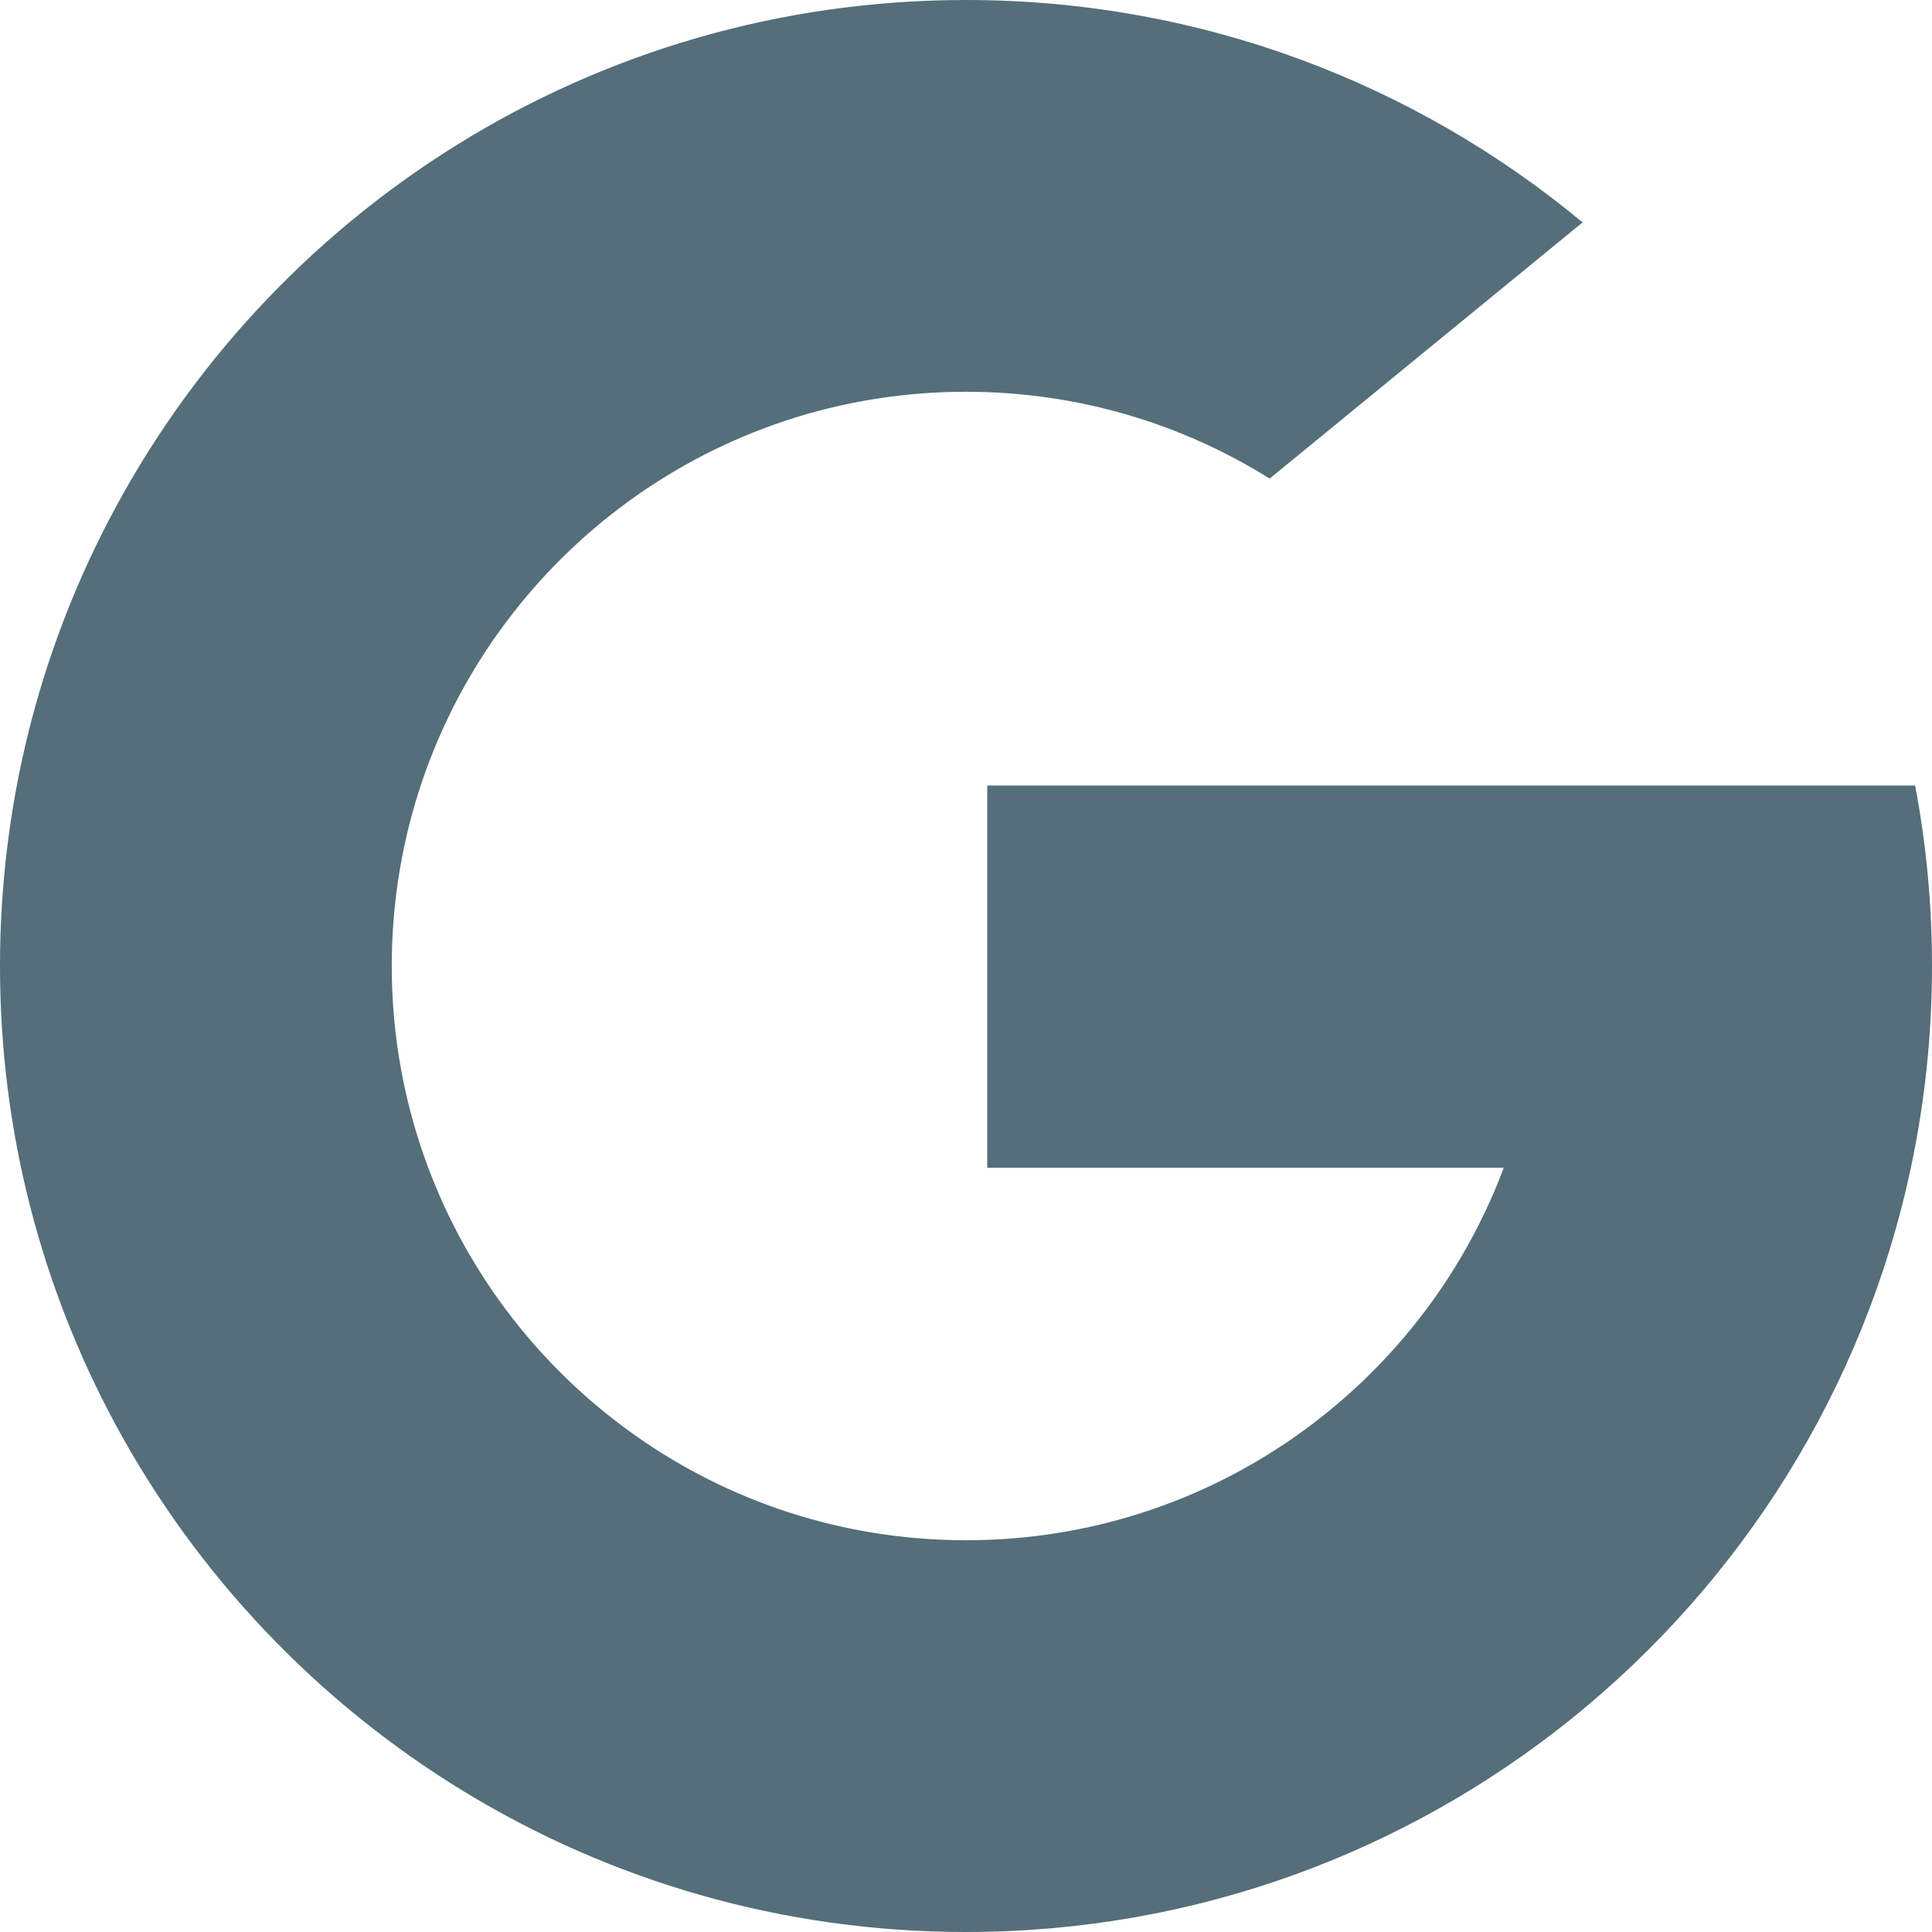
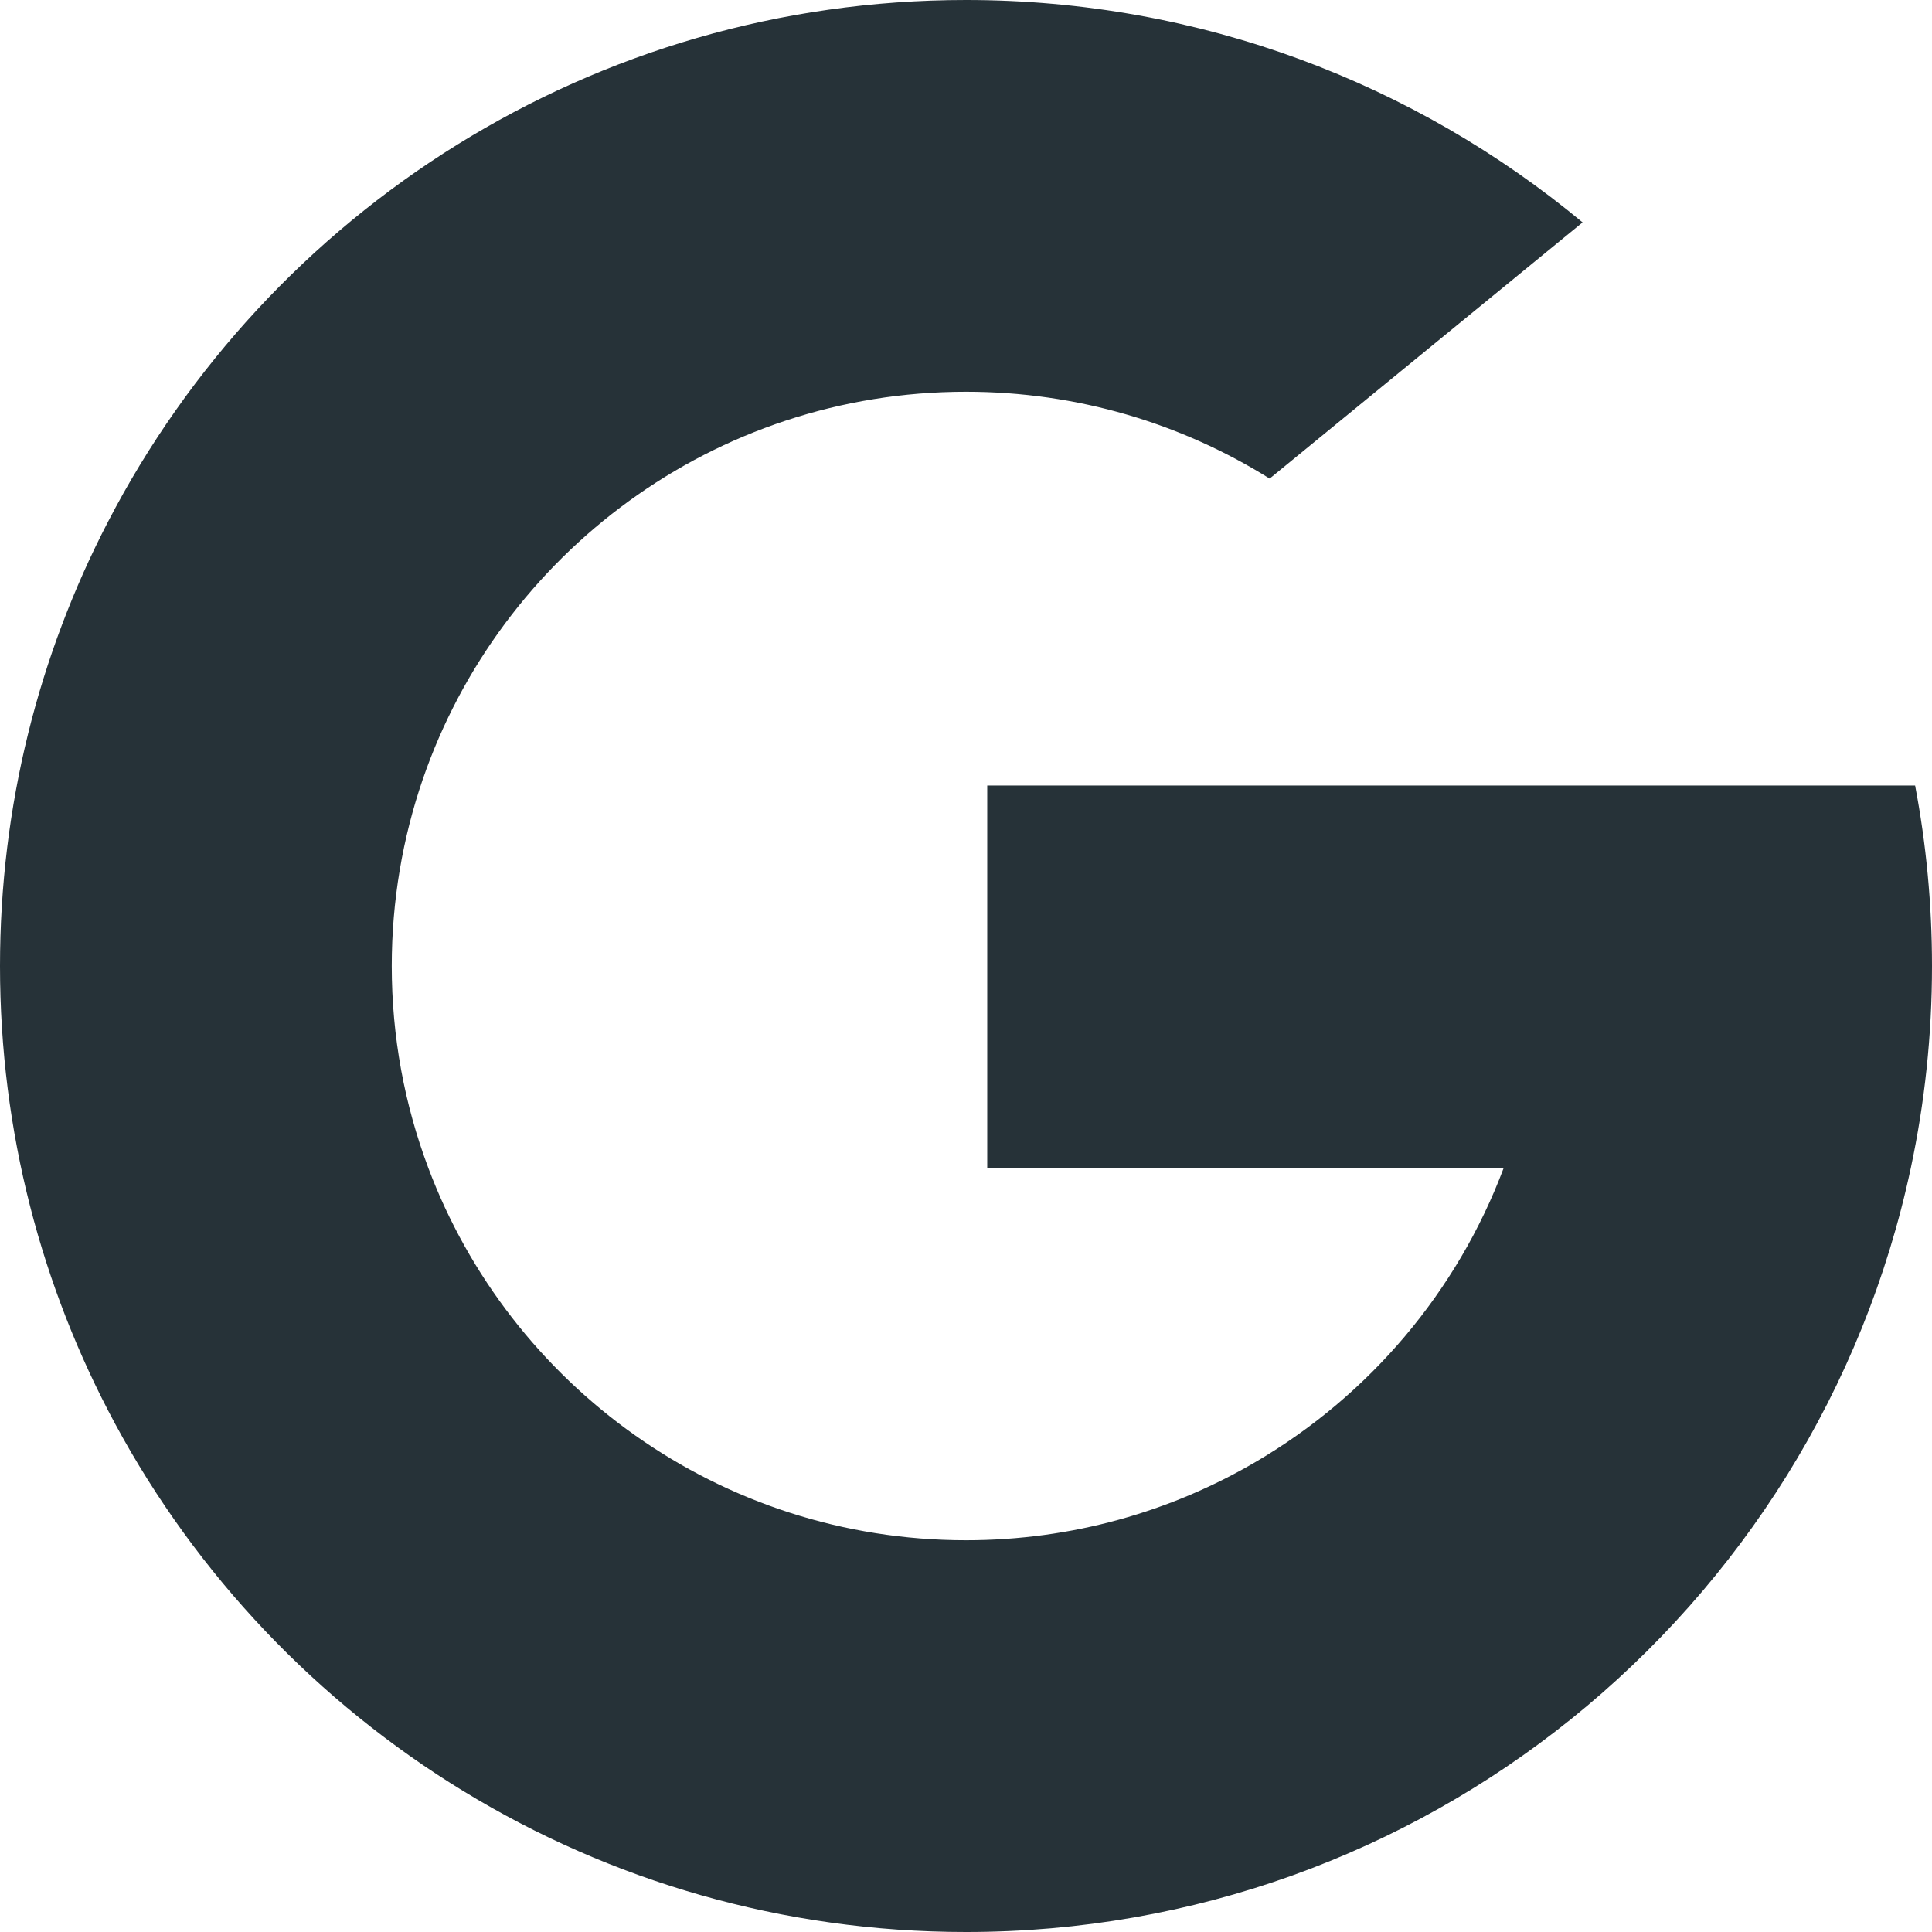
<svg xmlns="http://www.w3.org/2000/svg" viewBox="0 0 512 512" fill-rule="evenodd" clip-rule="evenodd" stroke-linejoin="round" stroke-miterlimit="1.414">
-   <path d="M28.638 138.268h-.014C71.23 56.123 157.06 0 256 0c62.115 0 119.068 22.126 163.404 58.936l-82.933 67.896C313.136 112.246 285.552 103.82 256 103.82c-66.729 0-123.429 42.957-143.965 102.724l-.002-.001.001.001c-5.317 15.501-8.215 32.141-8.215 49.456.002 18.792 3.406 36.797 9.651 53.408v.001c21.619 57.698 77.278 98.771 142.53 98.771 28.047 0 54.323-7.582 76.87-20.818l.002.002v-.002c29.932-17.554 53.324-45.025 65.646-77.911h-136.89V208.176h245.899C510.467 223.662 512 239.655 512 256c0 18.328-1.927 36.206-5.598 53.451-12.462 58.683-45.025 109.925-90.134 146.187l-.014-.014h-.001l.014.014C372.396 490.901 316.666 512 256 512c-97.491 0-182.252-54.491-225.491-134.681l.001-.001h-.001C11.042 341.211 0 299.9 0 256c0-42.451 10.324-82.483 28.624-117.732h.014z" fill="#546e7a" fill-rule="nonzero" />
+   <path d="M28.638 138.268h-.014C71.23 56.123 157.06 0 256 0c62.115 0 119.068 22.126 163.404 58.936l-82.933 67.896C313.136 112.246 285.552 103.82 256 103.82c-66.729 0-123.429 42.957-143.965 102.724l-.002-.001.001.001c-5.317 15.501-8.215 32.141-8.215 49.456.002 18.792 3.406 36.797 9.651 53.408v.001c21.619 57.698 77.278 98.771 142.53 98.771 28.047 0 54.323-7.582 76.87-20.818l.002.002v-.002c29.932-17.554 53.324-45.025 65.646-77.911h-136.89V208.176h245.899C510.467 223.662 512 239.655 512 256c0 18.328-1.927 36.206-5.598 53.451-12.462 58.683-45.025 109.925-90.134 146.187l-.014-.014h-.001l.014.014C372.396 490.901 316.666 512 256 512c-97.491 0-182.252-54.491-225.491-134.681l.001-.001h-.001C11.042 341.211 0 299.9 0 256c0-42.451 10.324-82.483 28.624-117.732h.014z" fill="#263238" fill-rule="nonzero" />
</svg>
